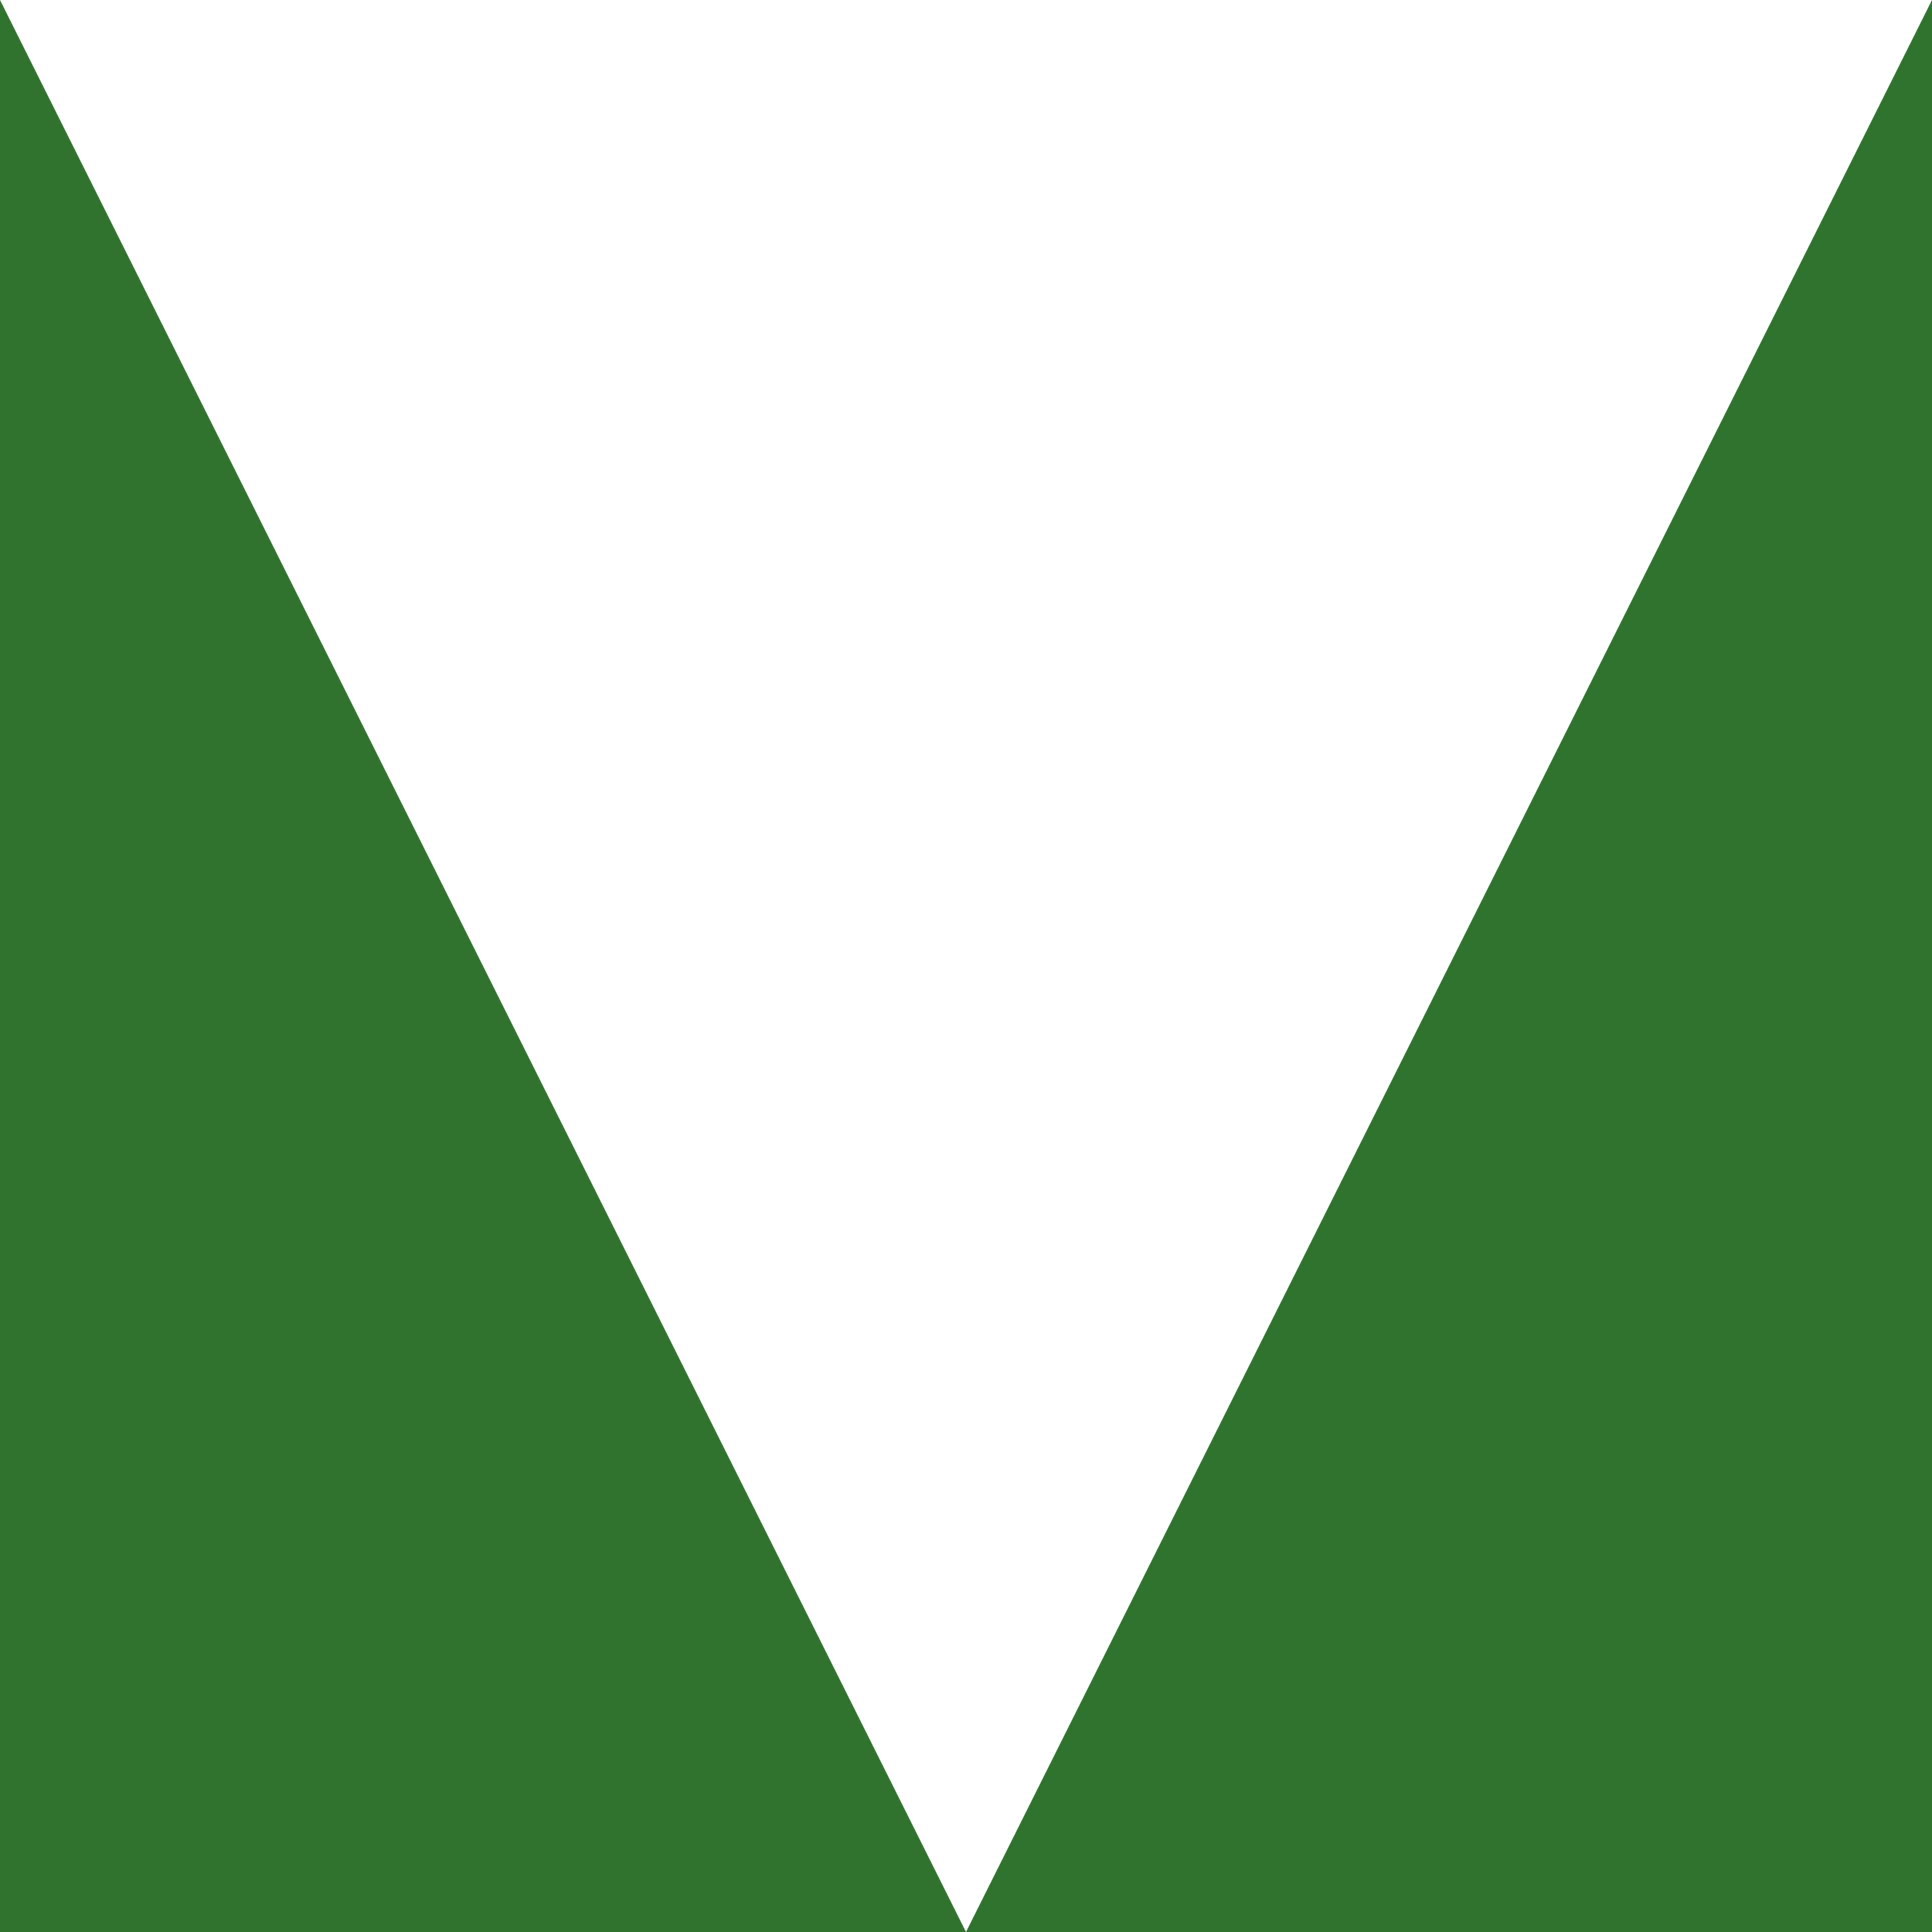
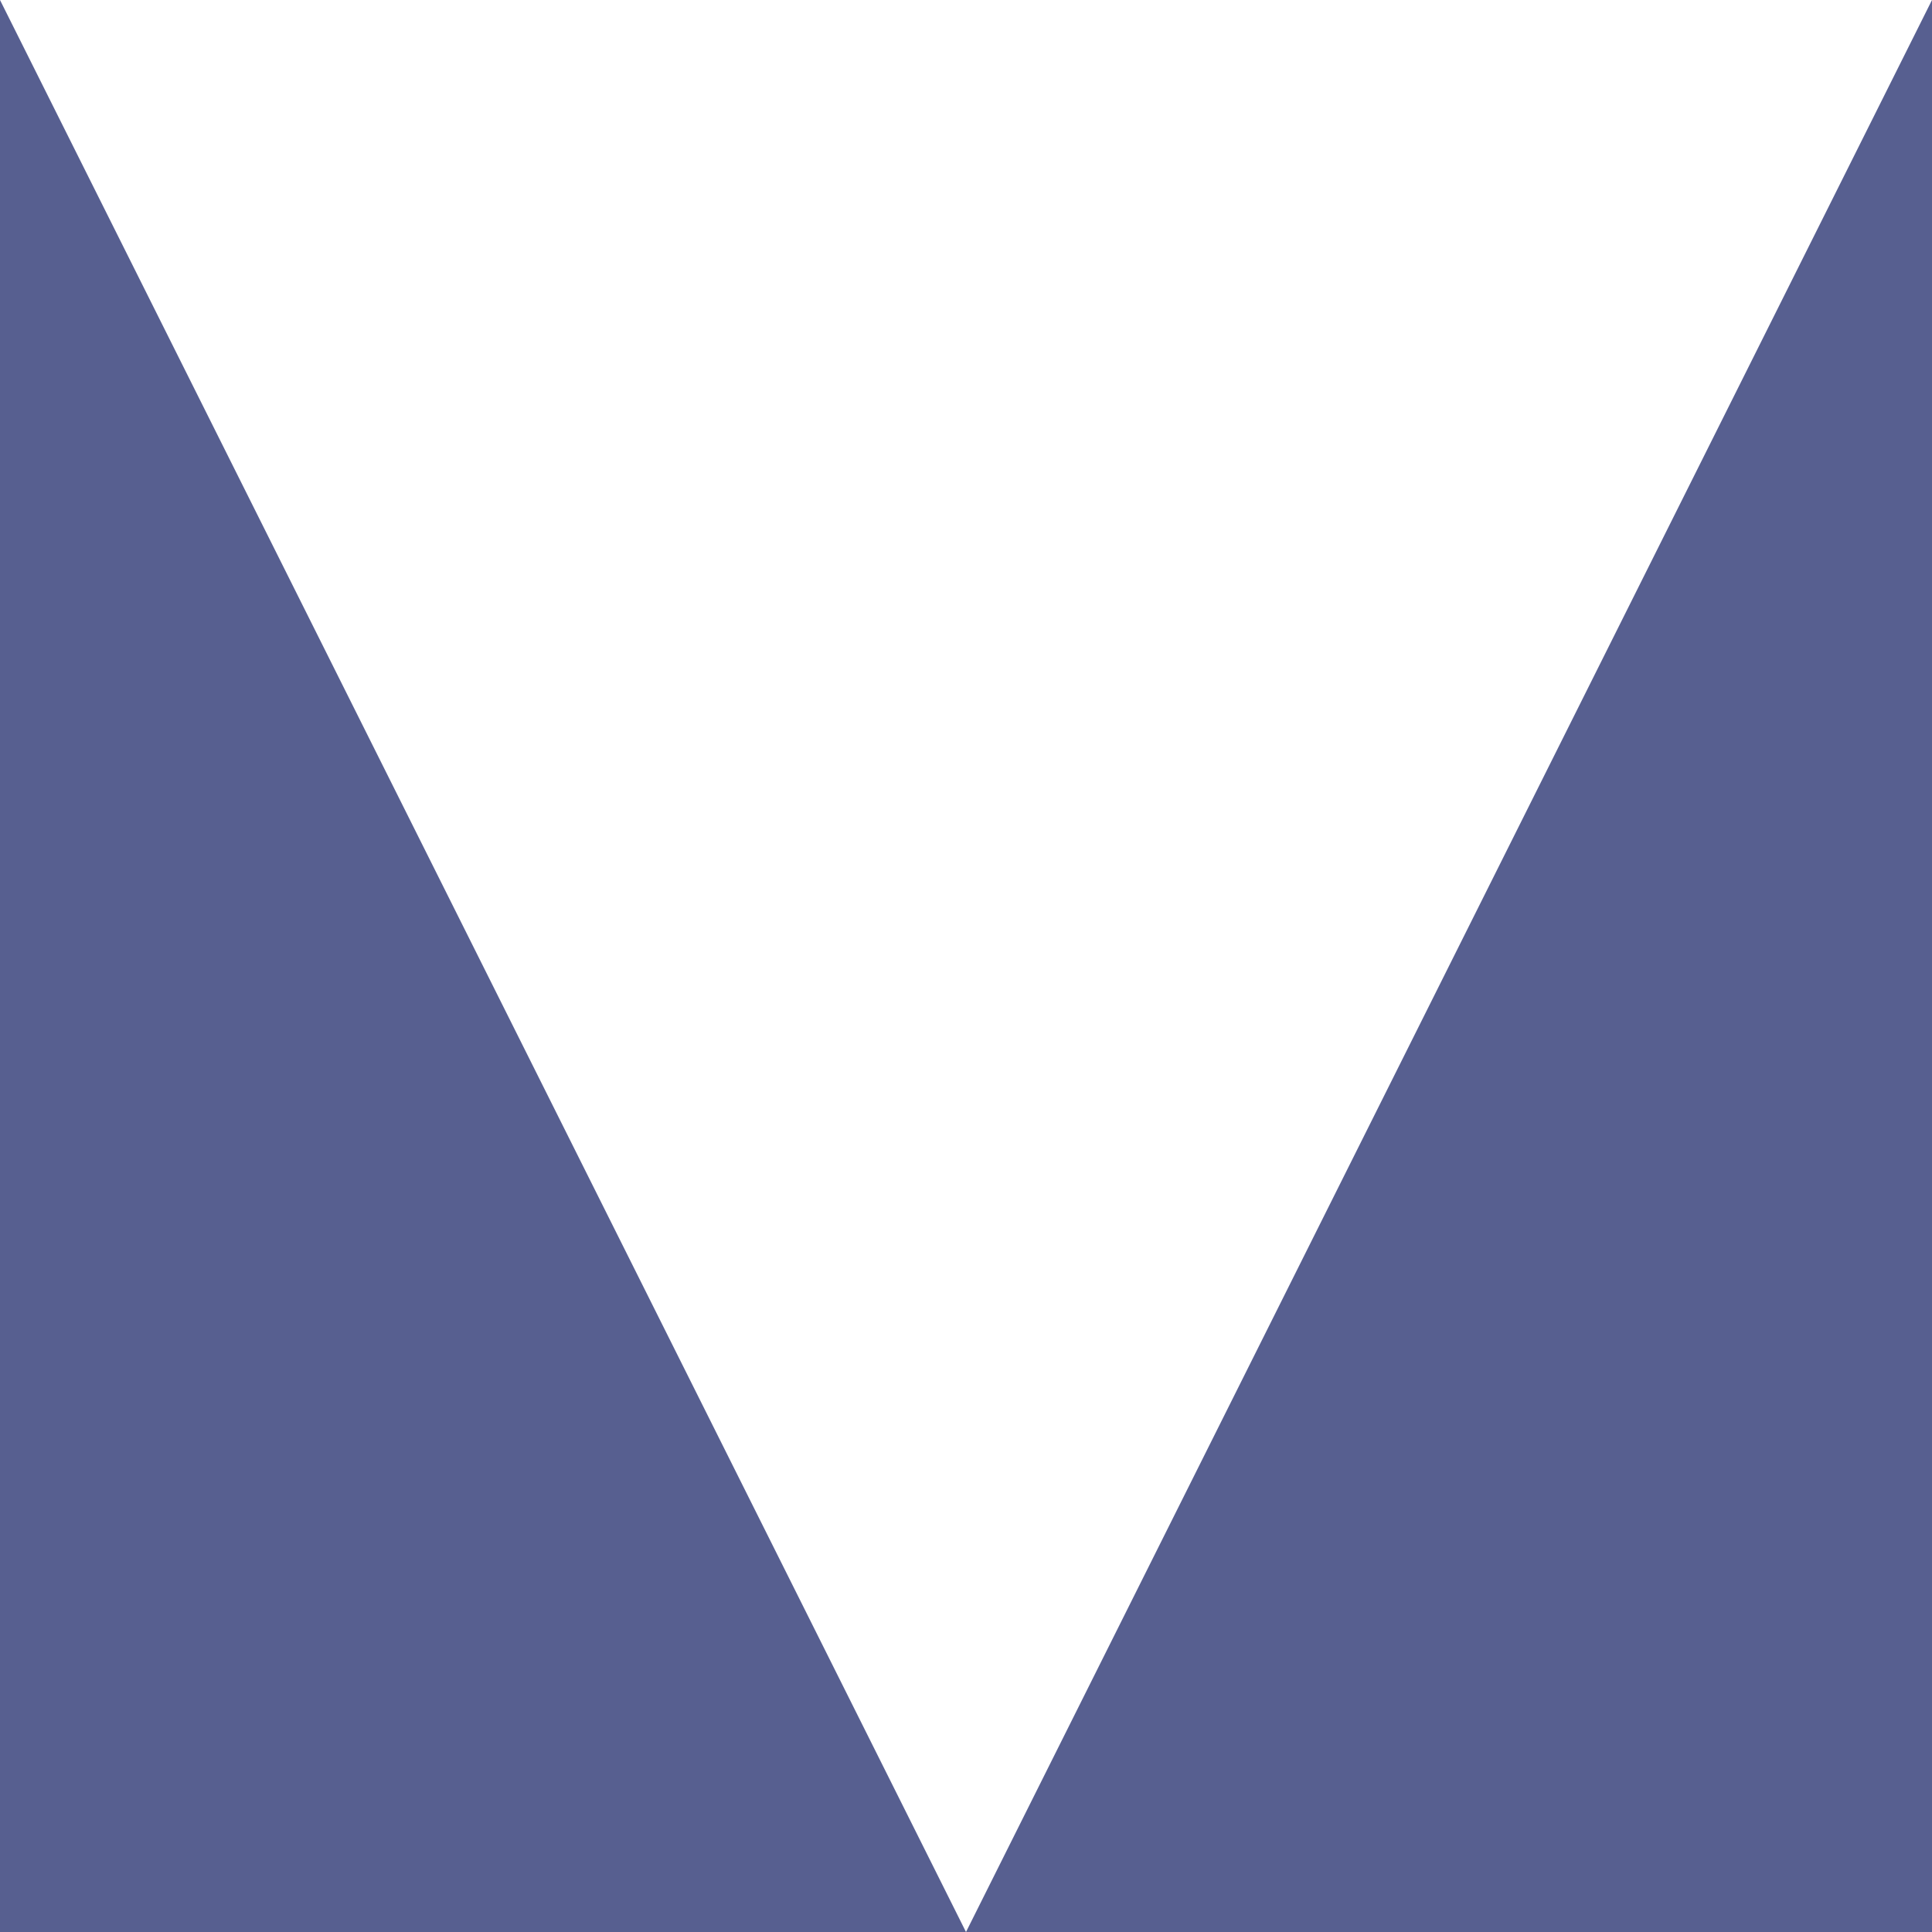
<svg xmlns="http://www.w3.org/2000/svg" version="1.1" class="point-background" width="100" height="100">
-   <path d="M 0,0 0,100 50,100 z" fill="#2f732f" />
-   <path d="M 50,100 100,0 100,100 z" fill="#2f732f" />
+   <path d="M 0,0 0,100 50,100 z" fill="#575f90" />
+   <path d="M 50,100 100,0 100,100 z" fill="#575f90" />
</svg>
